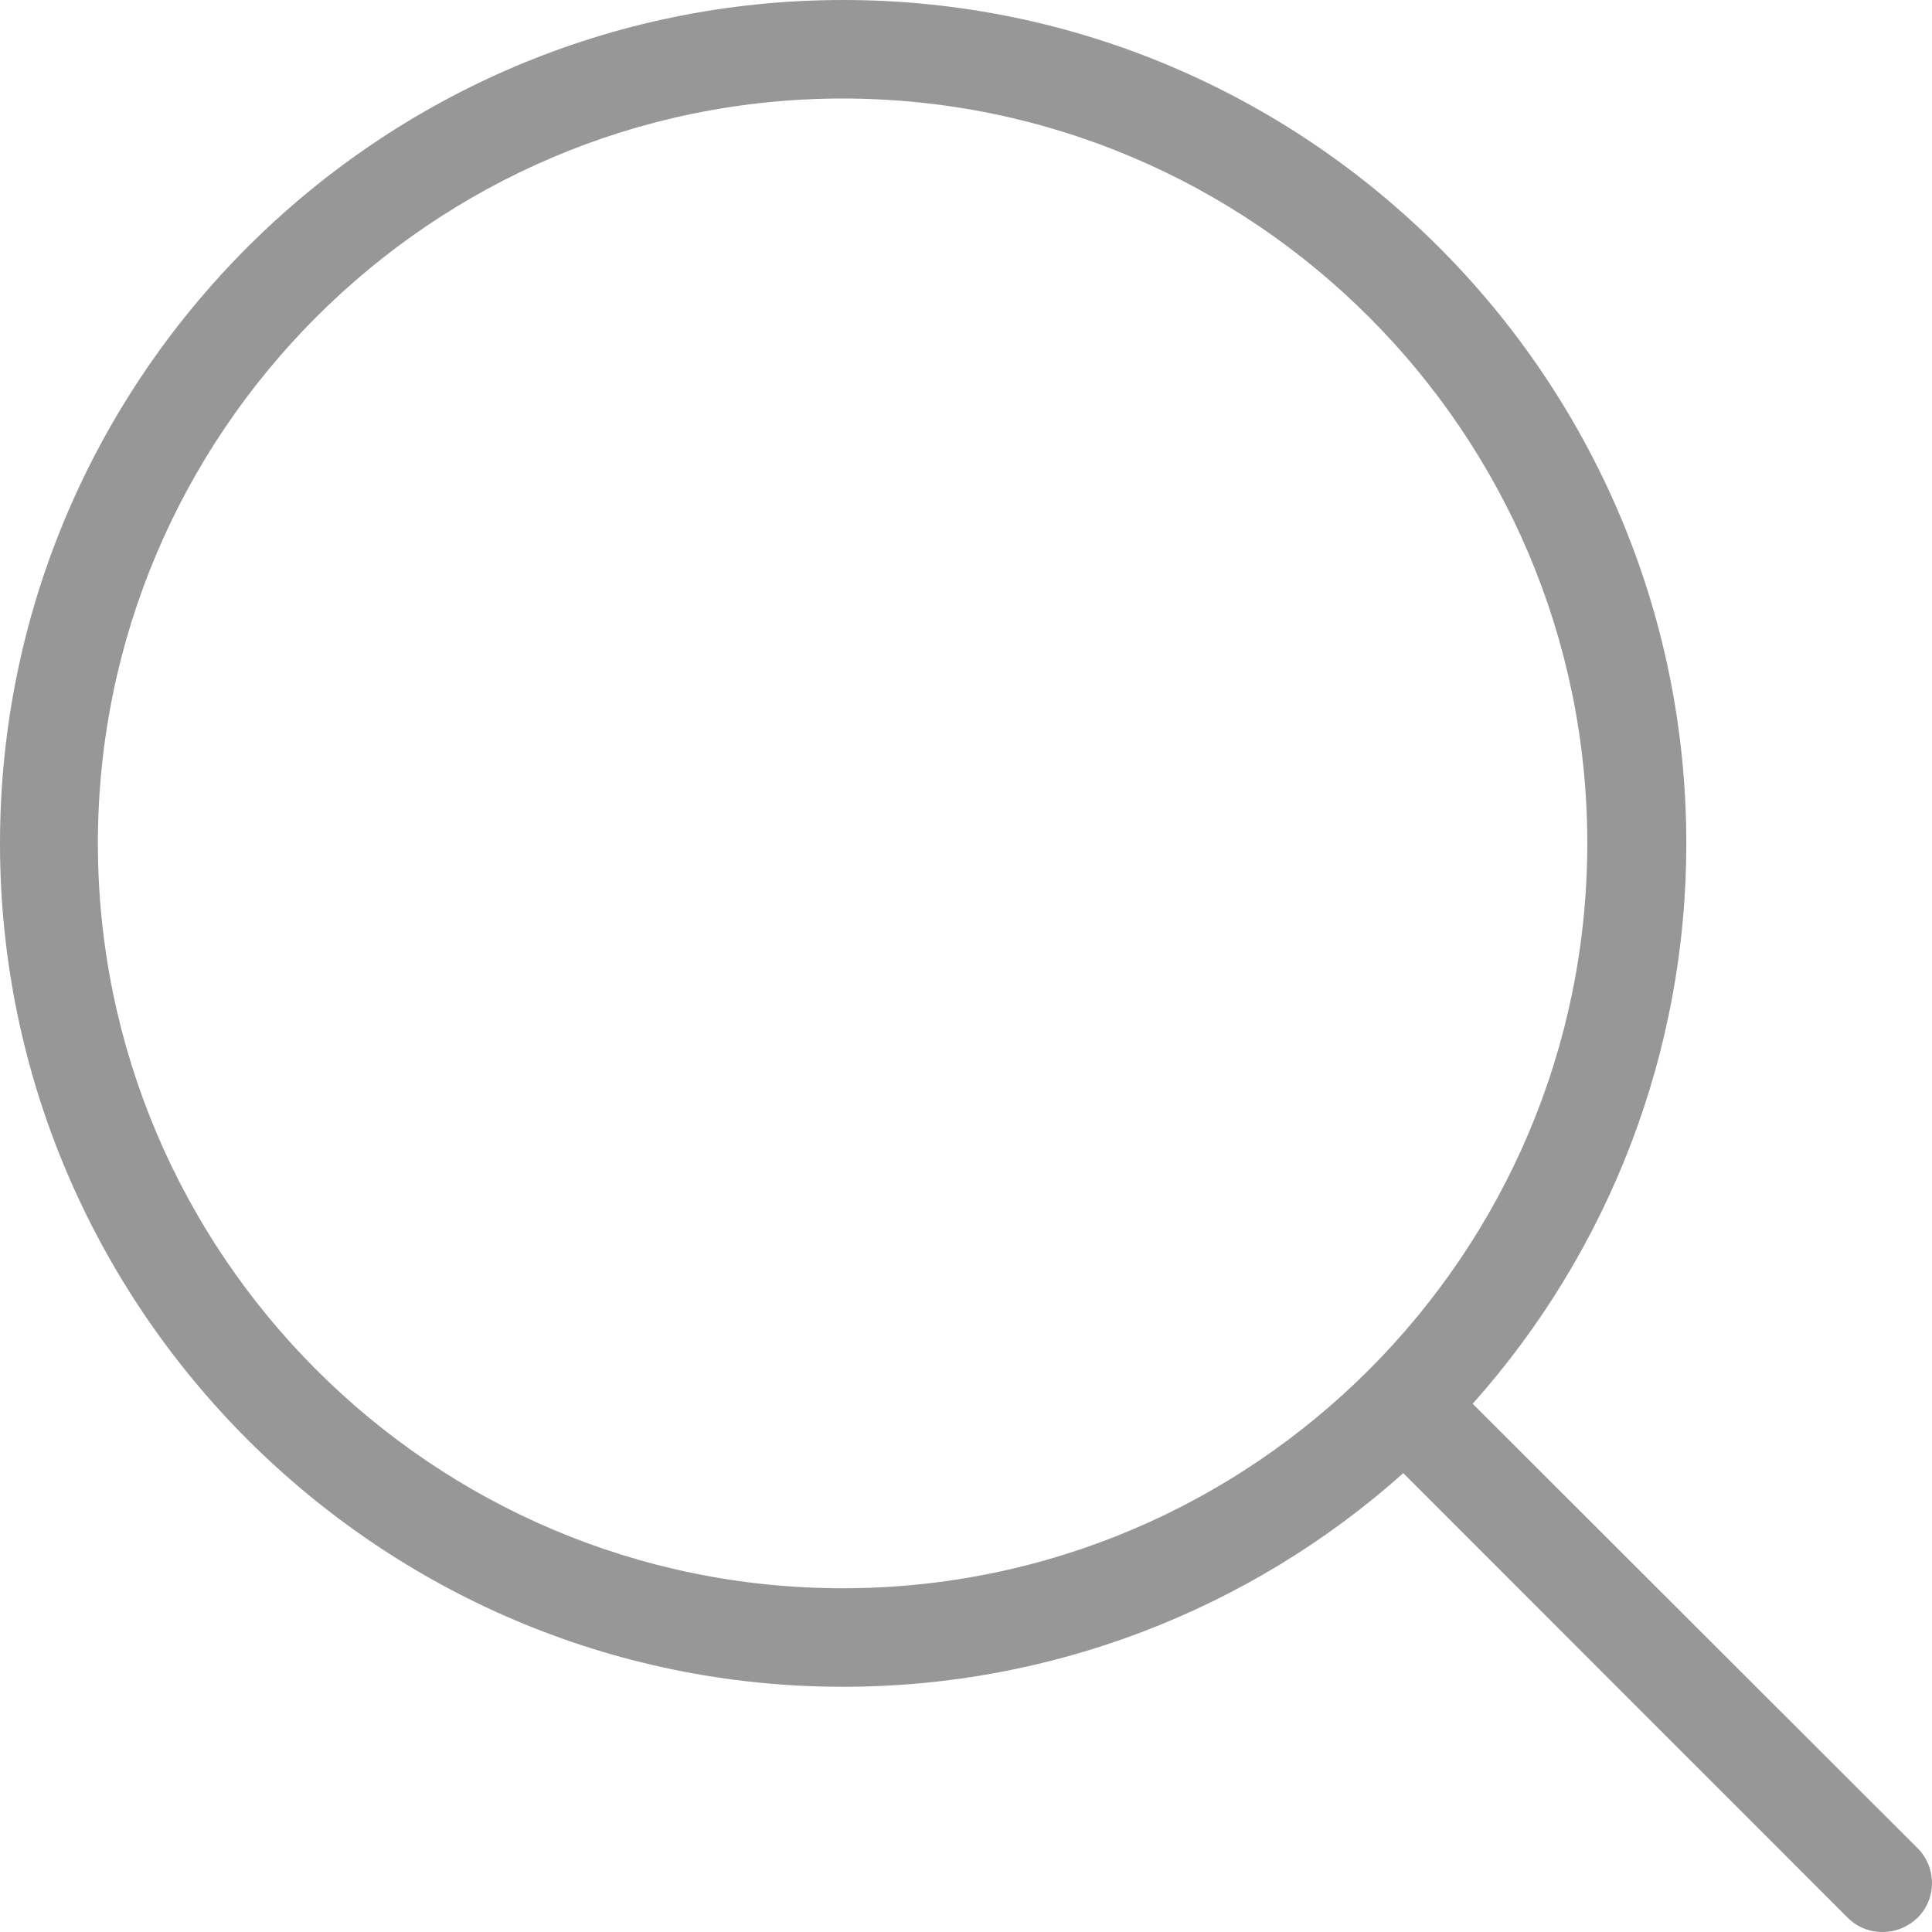
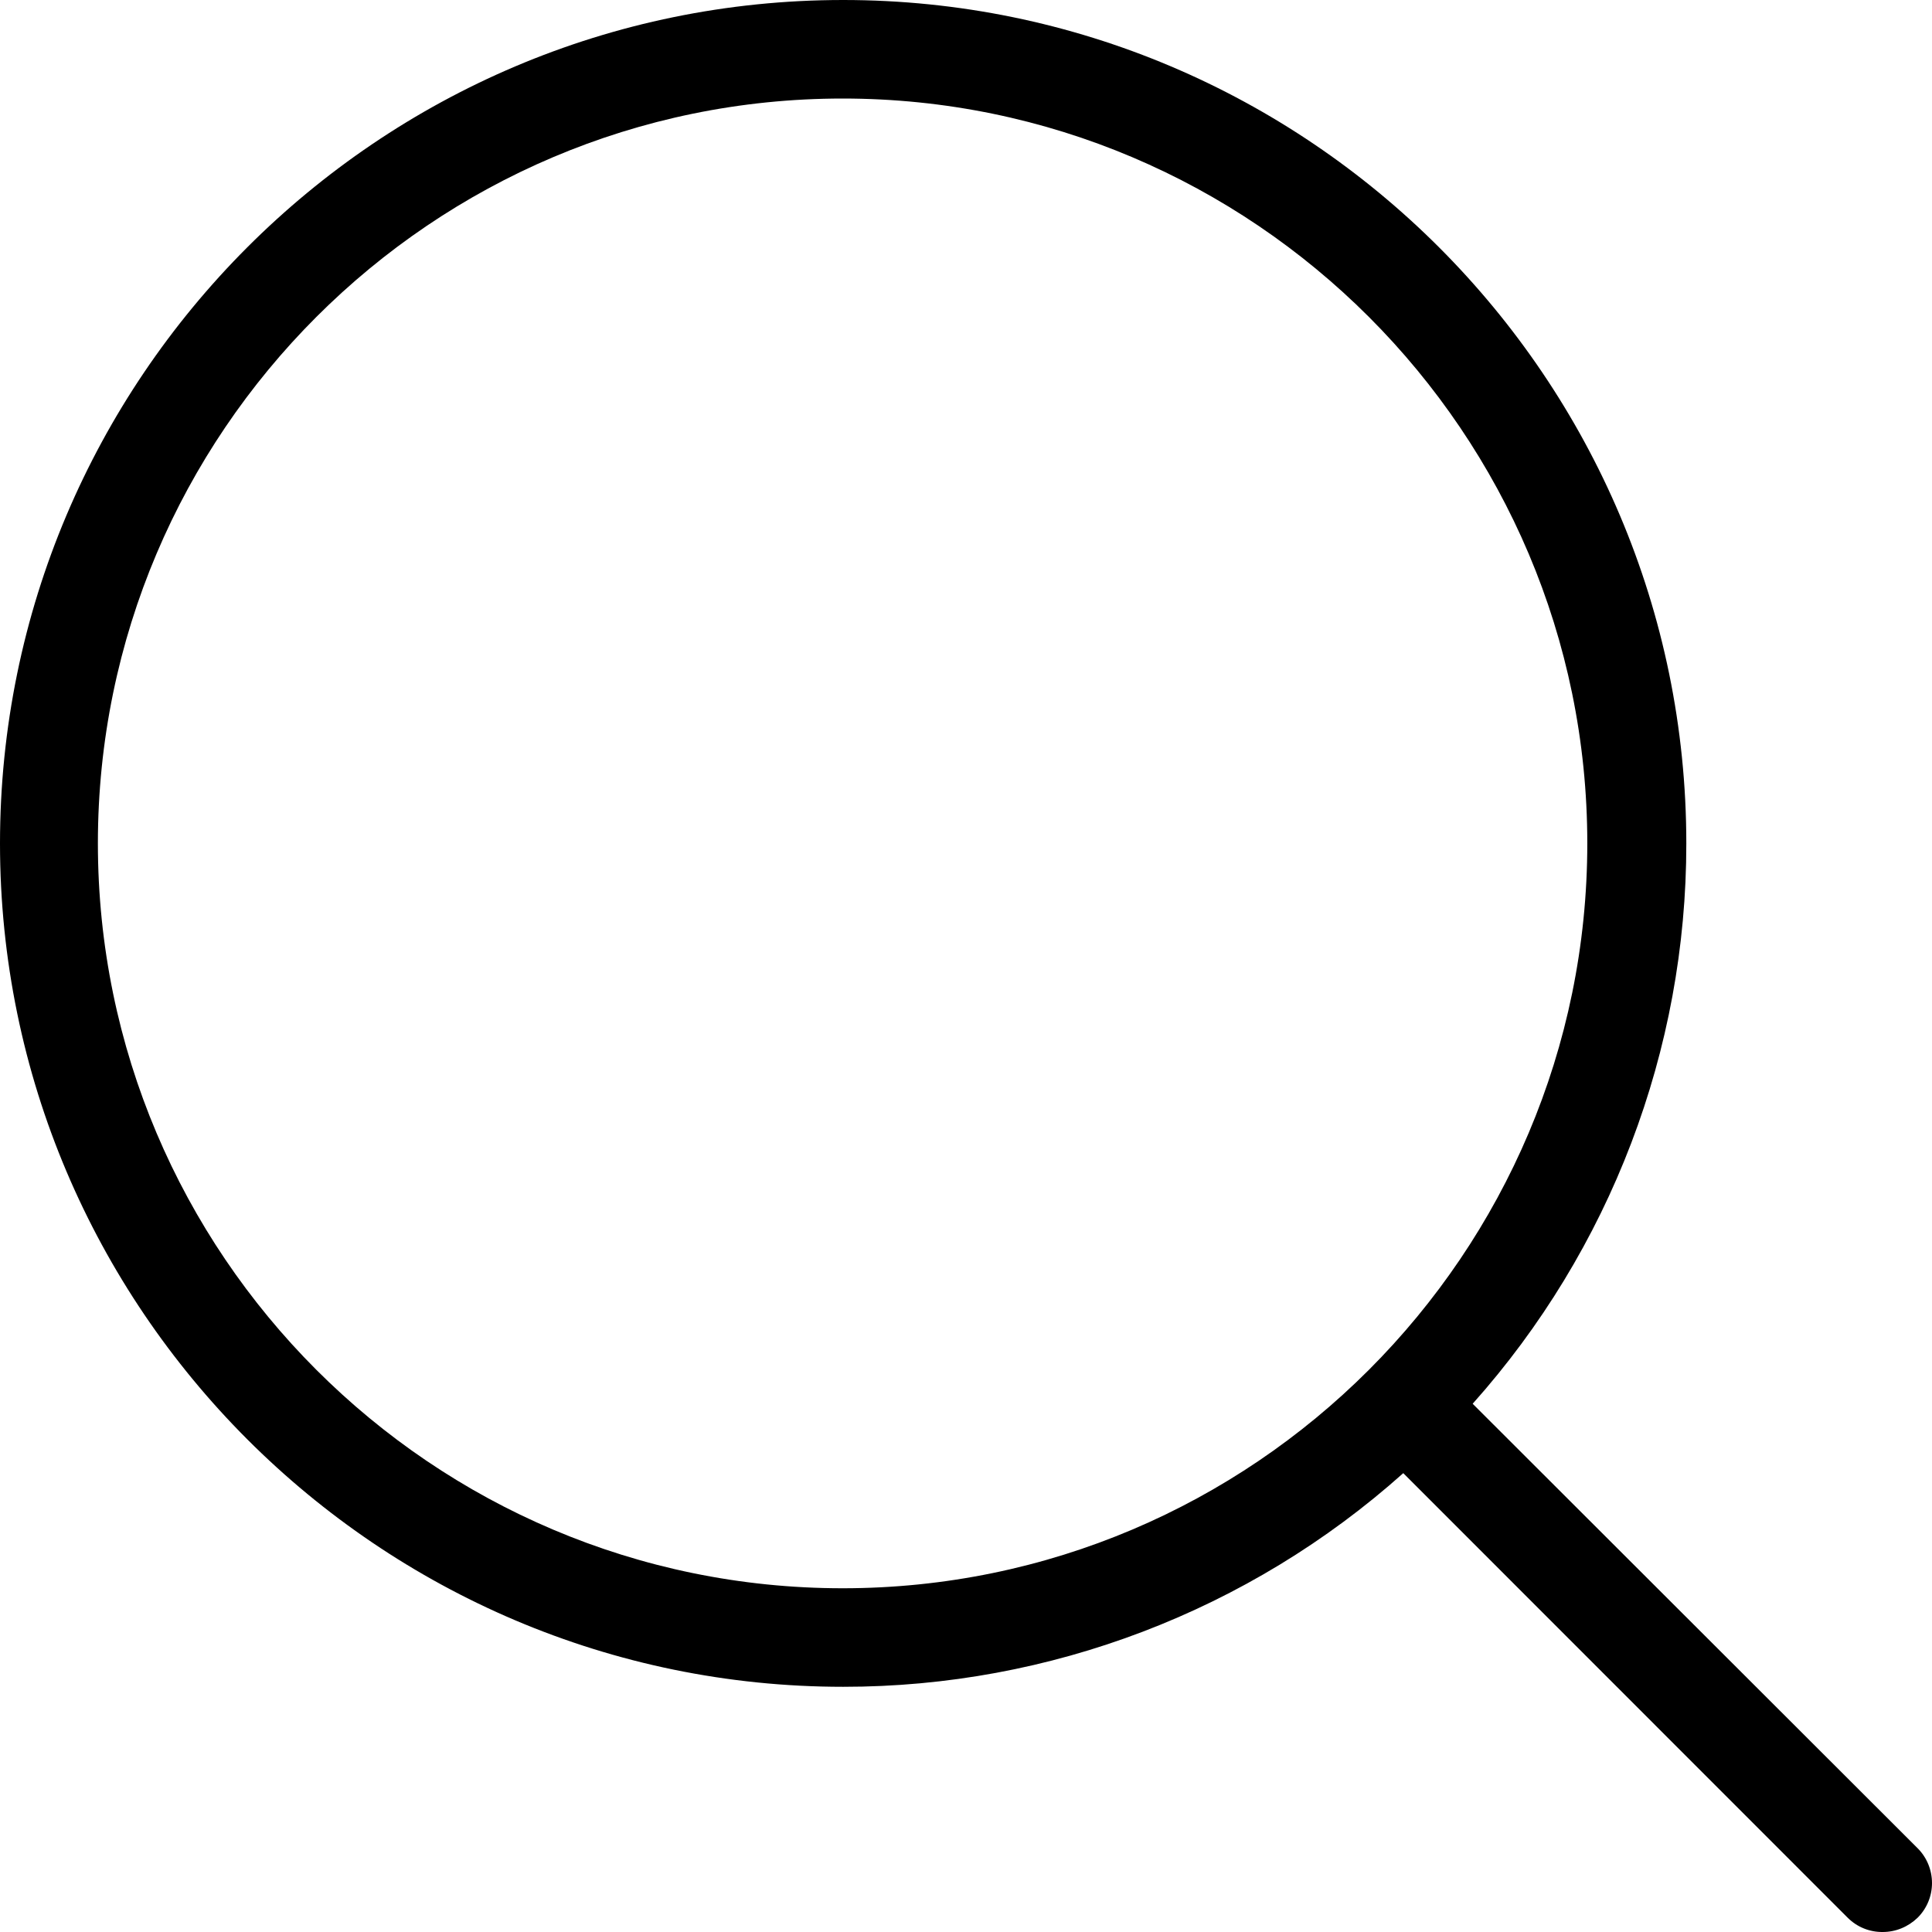
<svg xmlns="http://www.w3.org/2000/svg" width="12" height="12" viewBox="0 0 12 12" fill="none">
-   <path fill-rule="evenodd" clip-rule="evenodd" d="M10.474 5.239C10.475 6.522 10.002 7.761 9.147 8.719L11.911 11.48C11.968 11.537 12 11.615 12 11.696C12 11.777 11.968 11.854 11.911 11.911C11.852 11.968 11.775 12 11.694 12C11.612 12.001 11.534 11.969 11.476 11.911L8.716 9.15C7.759 10.005 6.52 10.478 5.237 10.477C2.351 10.477 0 8.125 0 5.239C0 2.352 2.348 0 5.237 0C8.123 0 10.474 2.349 10.474 5.239ZM5.234 0.612C2.684 0.612 0.608 2.688 0.608 5.238C0.608 7.789 2.684 9.865 5.234 9.865C7.784 9.865 9.859 7.789 9.859 5.238C9.859 2.688 7.784 0.612 5.234 0.612Z" fill="#979797" />
+   <path fill-rule="evenodd" clip-rule="evenodd" d="M10.474 5.239C10.475 6.522 10.002 7.761 9.147 8.719L11.911 11.48C11.968 11.537 12 11.615 12 11.696C12 11.777 11.968 11.854 11.911 11.911C11.852 11.968 11.775 12 11.694 12C11.612 12.001 11.534 11.969 11.476 11.911L8.716 9.15C7.759 10.005 6.52 10.478 5.237 10.477C2.351 10.477 0 8.125 0 5.239C0 2.352 2.348 0 5.237 0C8.123 0 10.474 2.349 10.474 5.239ZM5.234 0.612C2.684 0.612 0.608 2.688 0.608 5.238C0.608 7.789 2.684 9.865 5.234 9.865C7.784 9.865 9.859 7.789 9.859 5.238C9.859 2.688 7.784 0.612 5.234 0.612Z" fill="#000000" />
</svg>
